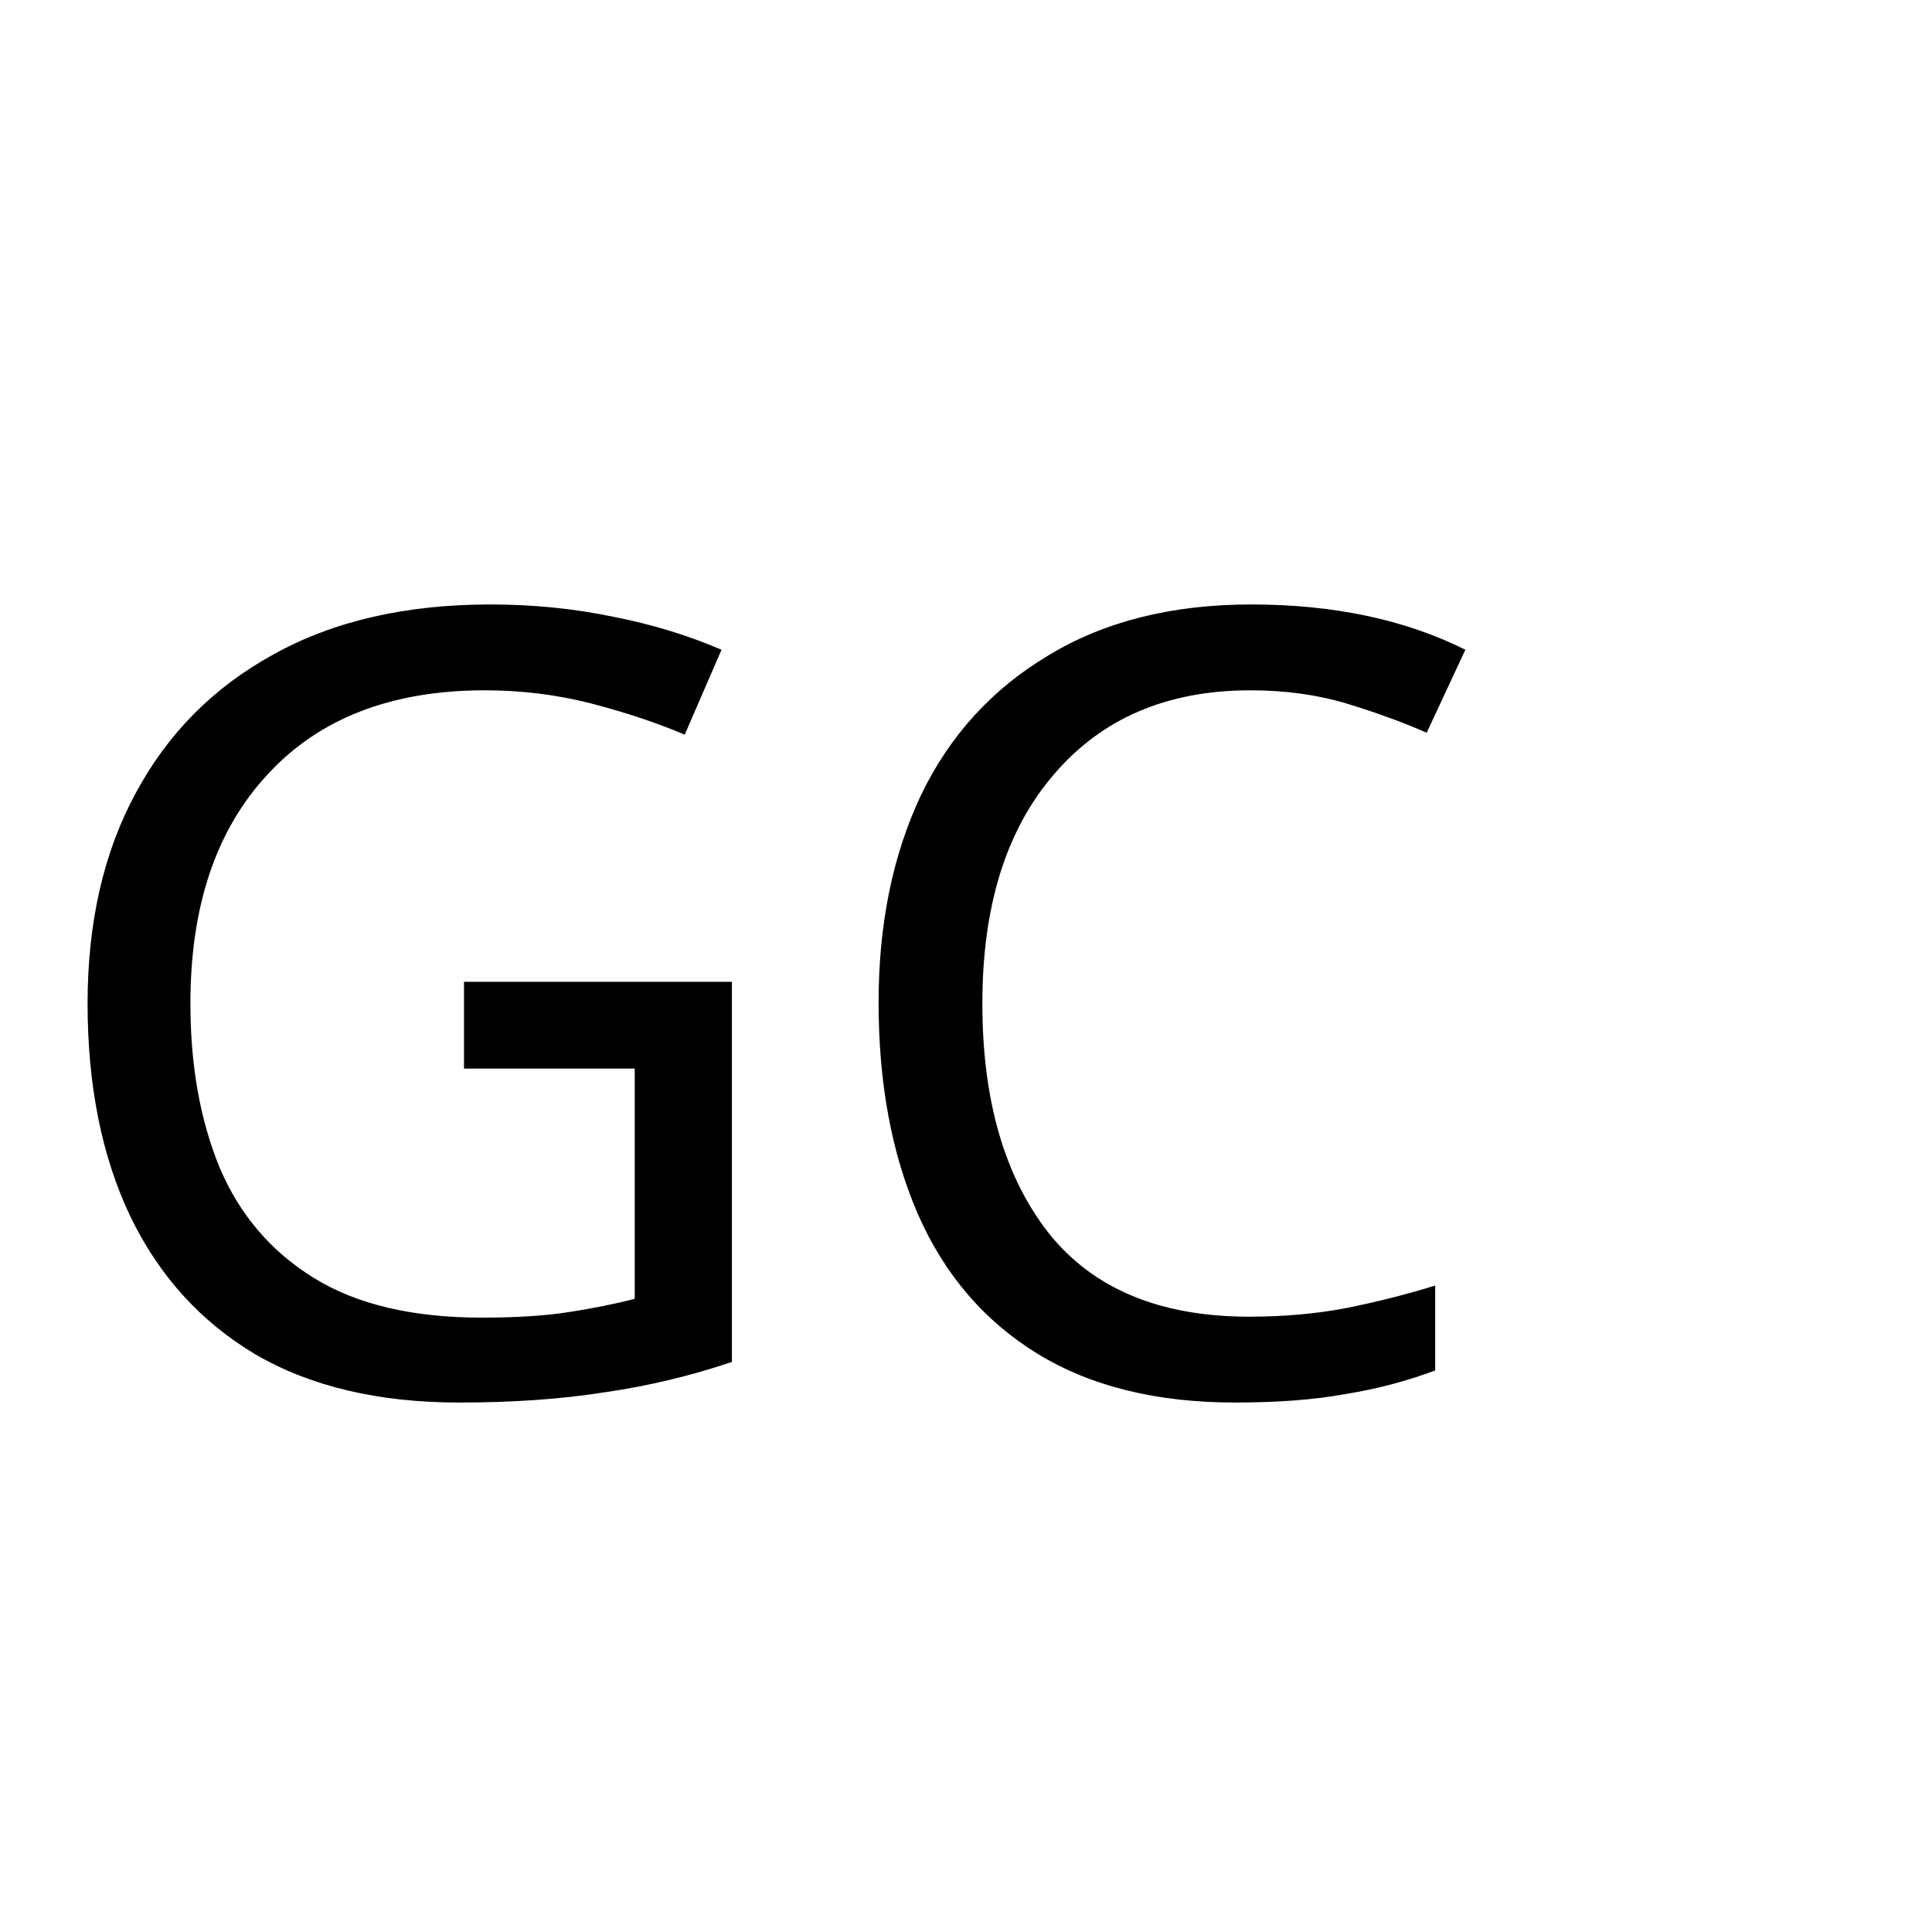
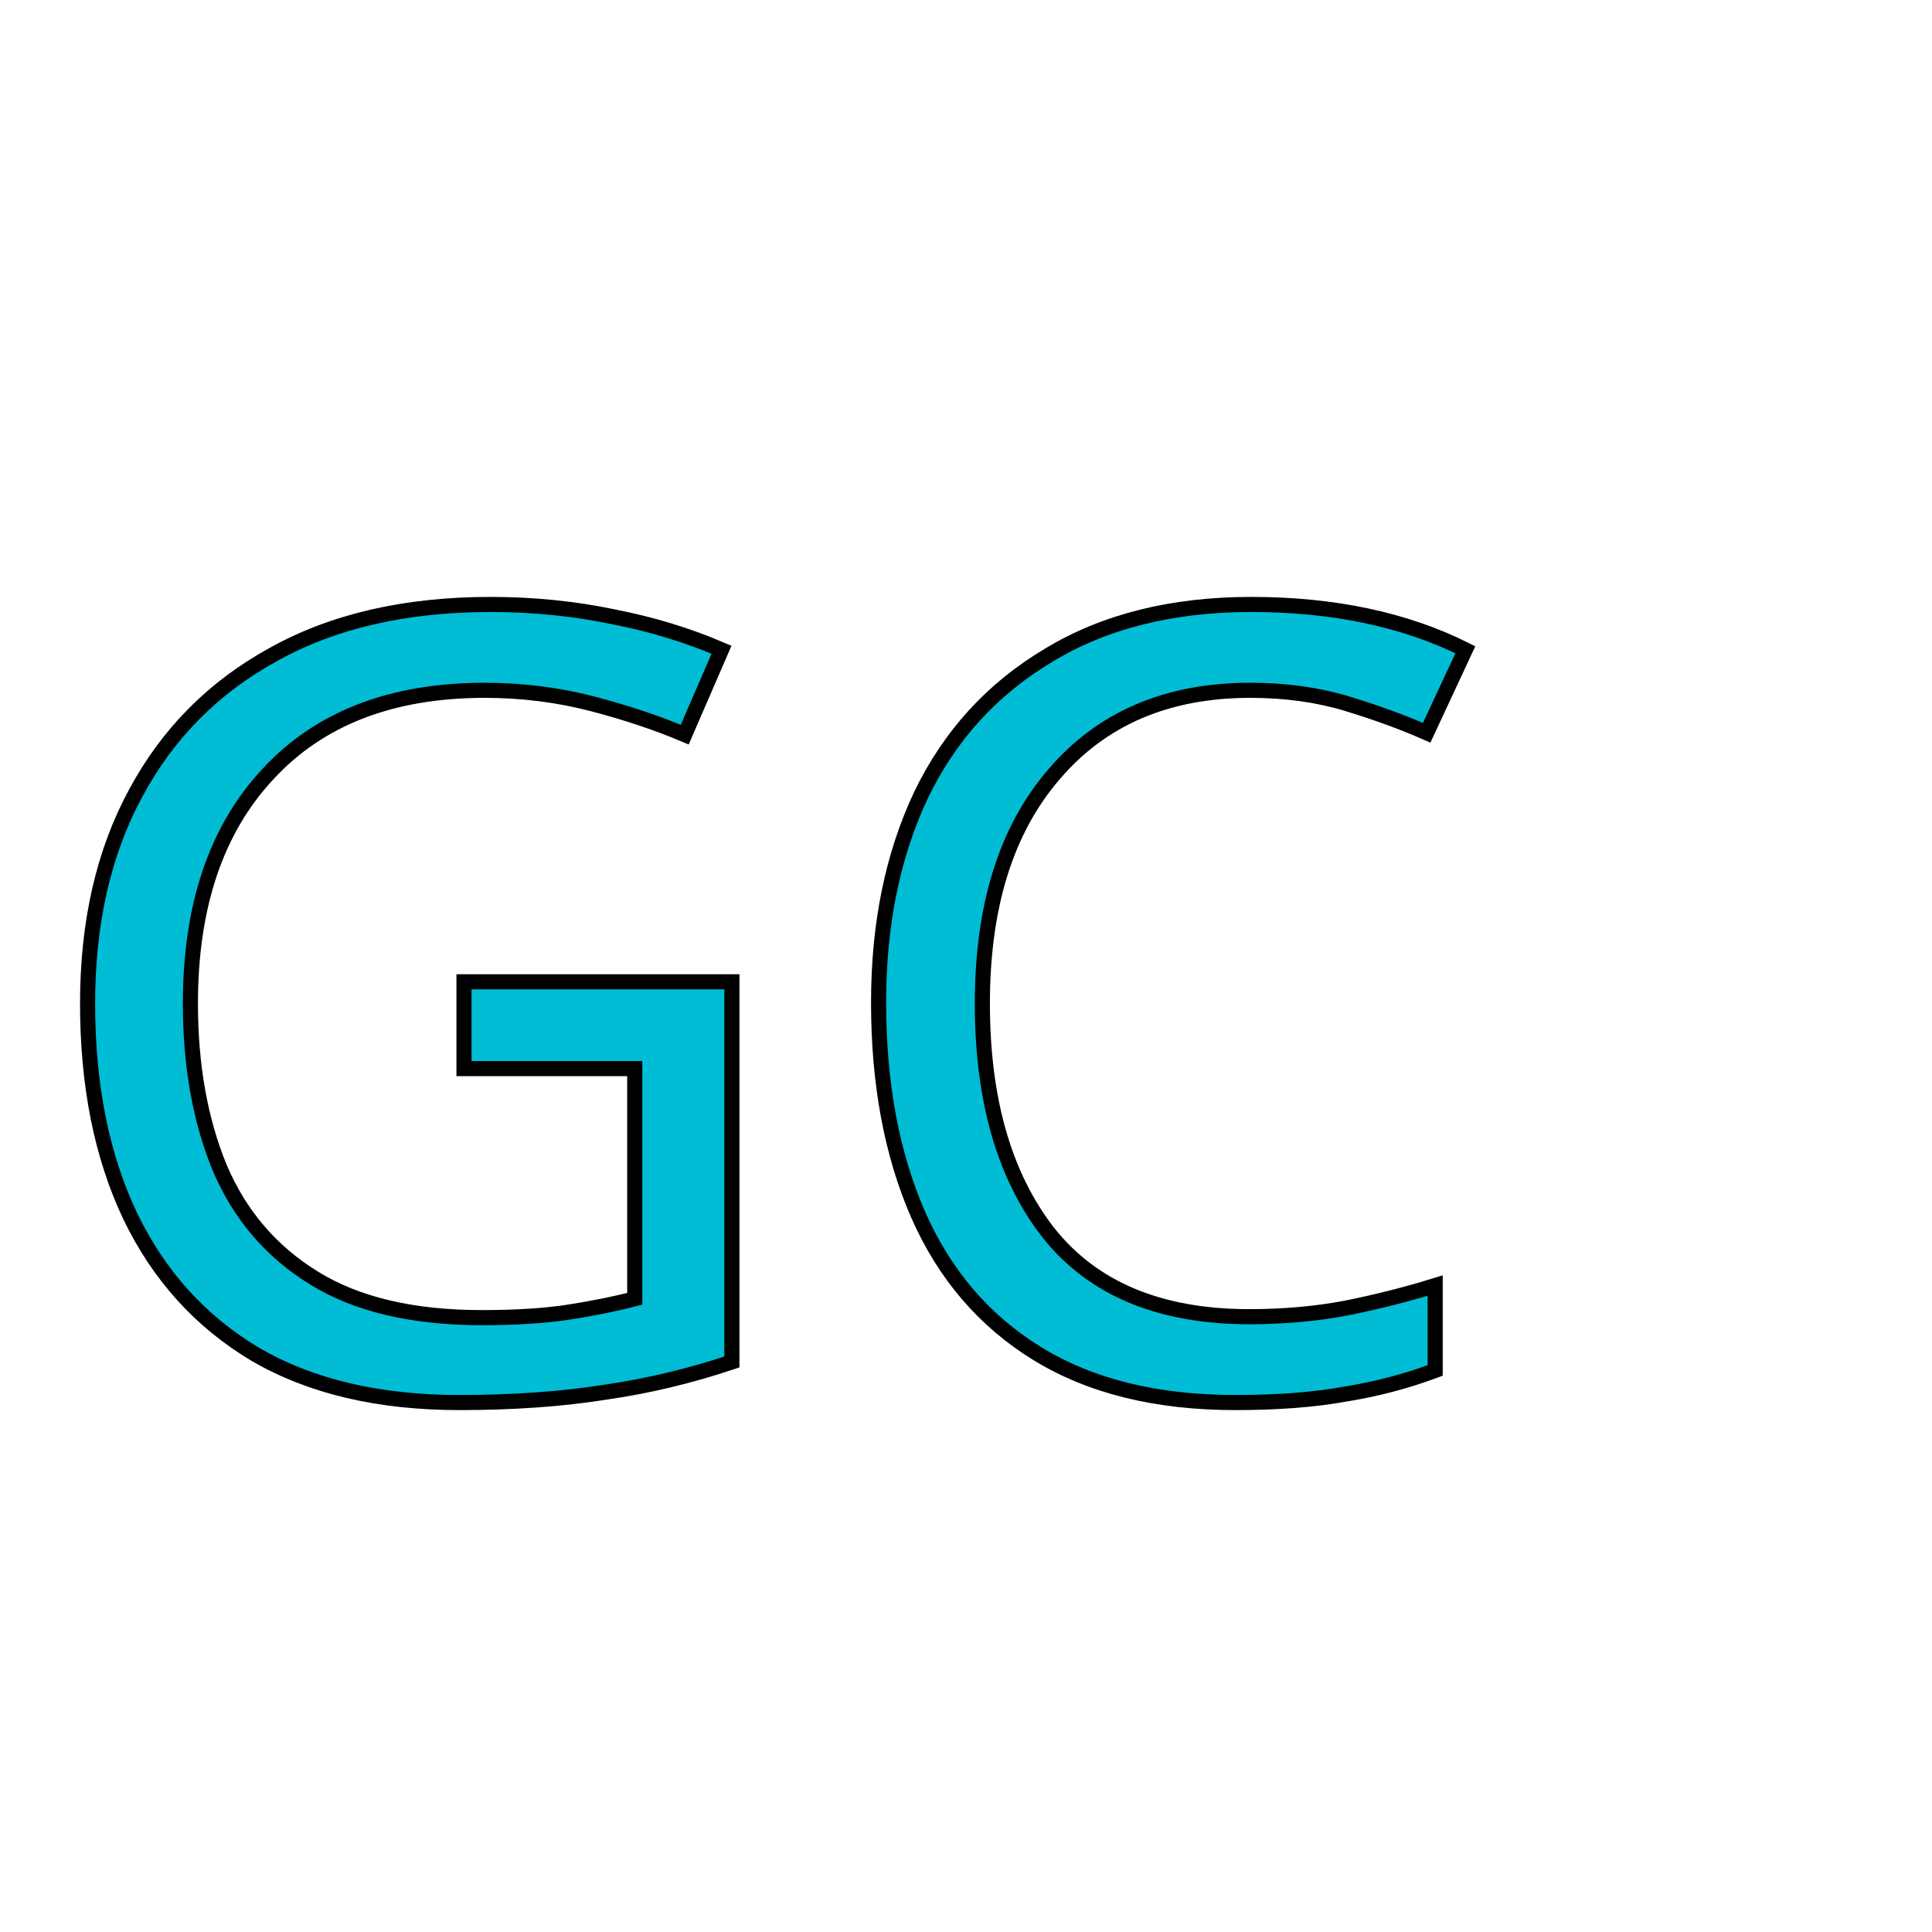
<svg xmlns="http://www.w3.org/2000/svg" version="1.1" id="Capa_1" x="0px" y="0px" viewBox="0 0 32 32" style="enable-background:new 0 0 32 32;" xml:space="preserve">
  <style type="text/css">
	.st0{fill:none;}
- 	.st1{font-family:'Elephant-Regular';}
- 	.st2{font-size:18px;}
+ 	.st1{fill:#00BCD4;stroke:#000000;stroke-width:0.25;stroke-miterlimit:10;}
+ 	.st2{font-family:'Elephant-Regular';}
+ 	.st3{font-size:18px;}
</style>
  <rect x="0.36" y="9.92" class="st0" width="30.64" height="22.08" />
-   <text transform="matrix(1 0 0 1 0.3569 23.043)" class="st1 st2">GC</text>
+   <text transform="matrix(1 0 0 1 0.3569 23.043)" class="st1 st2 st3">GC</text>
</svg>
